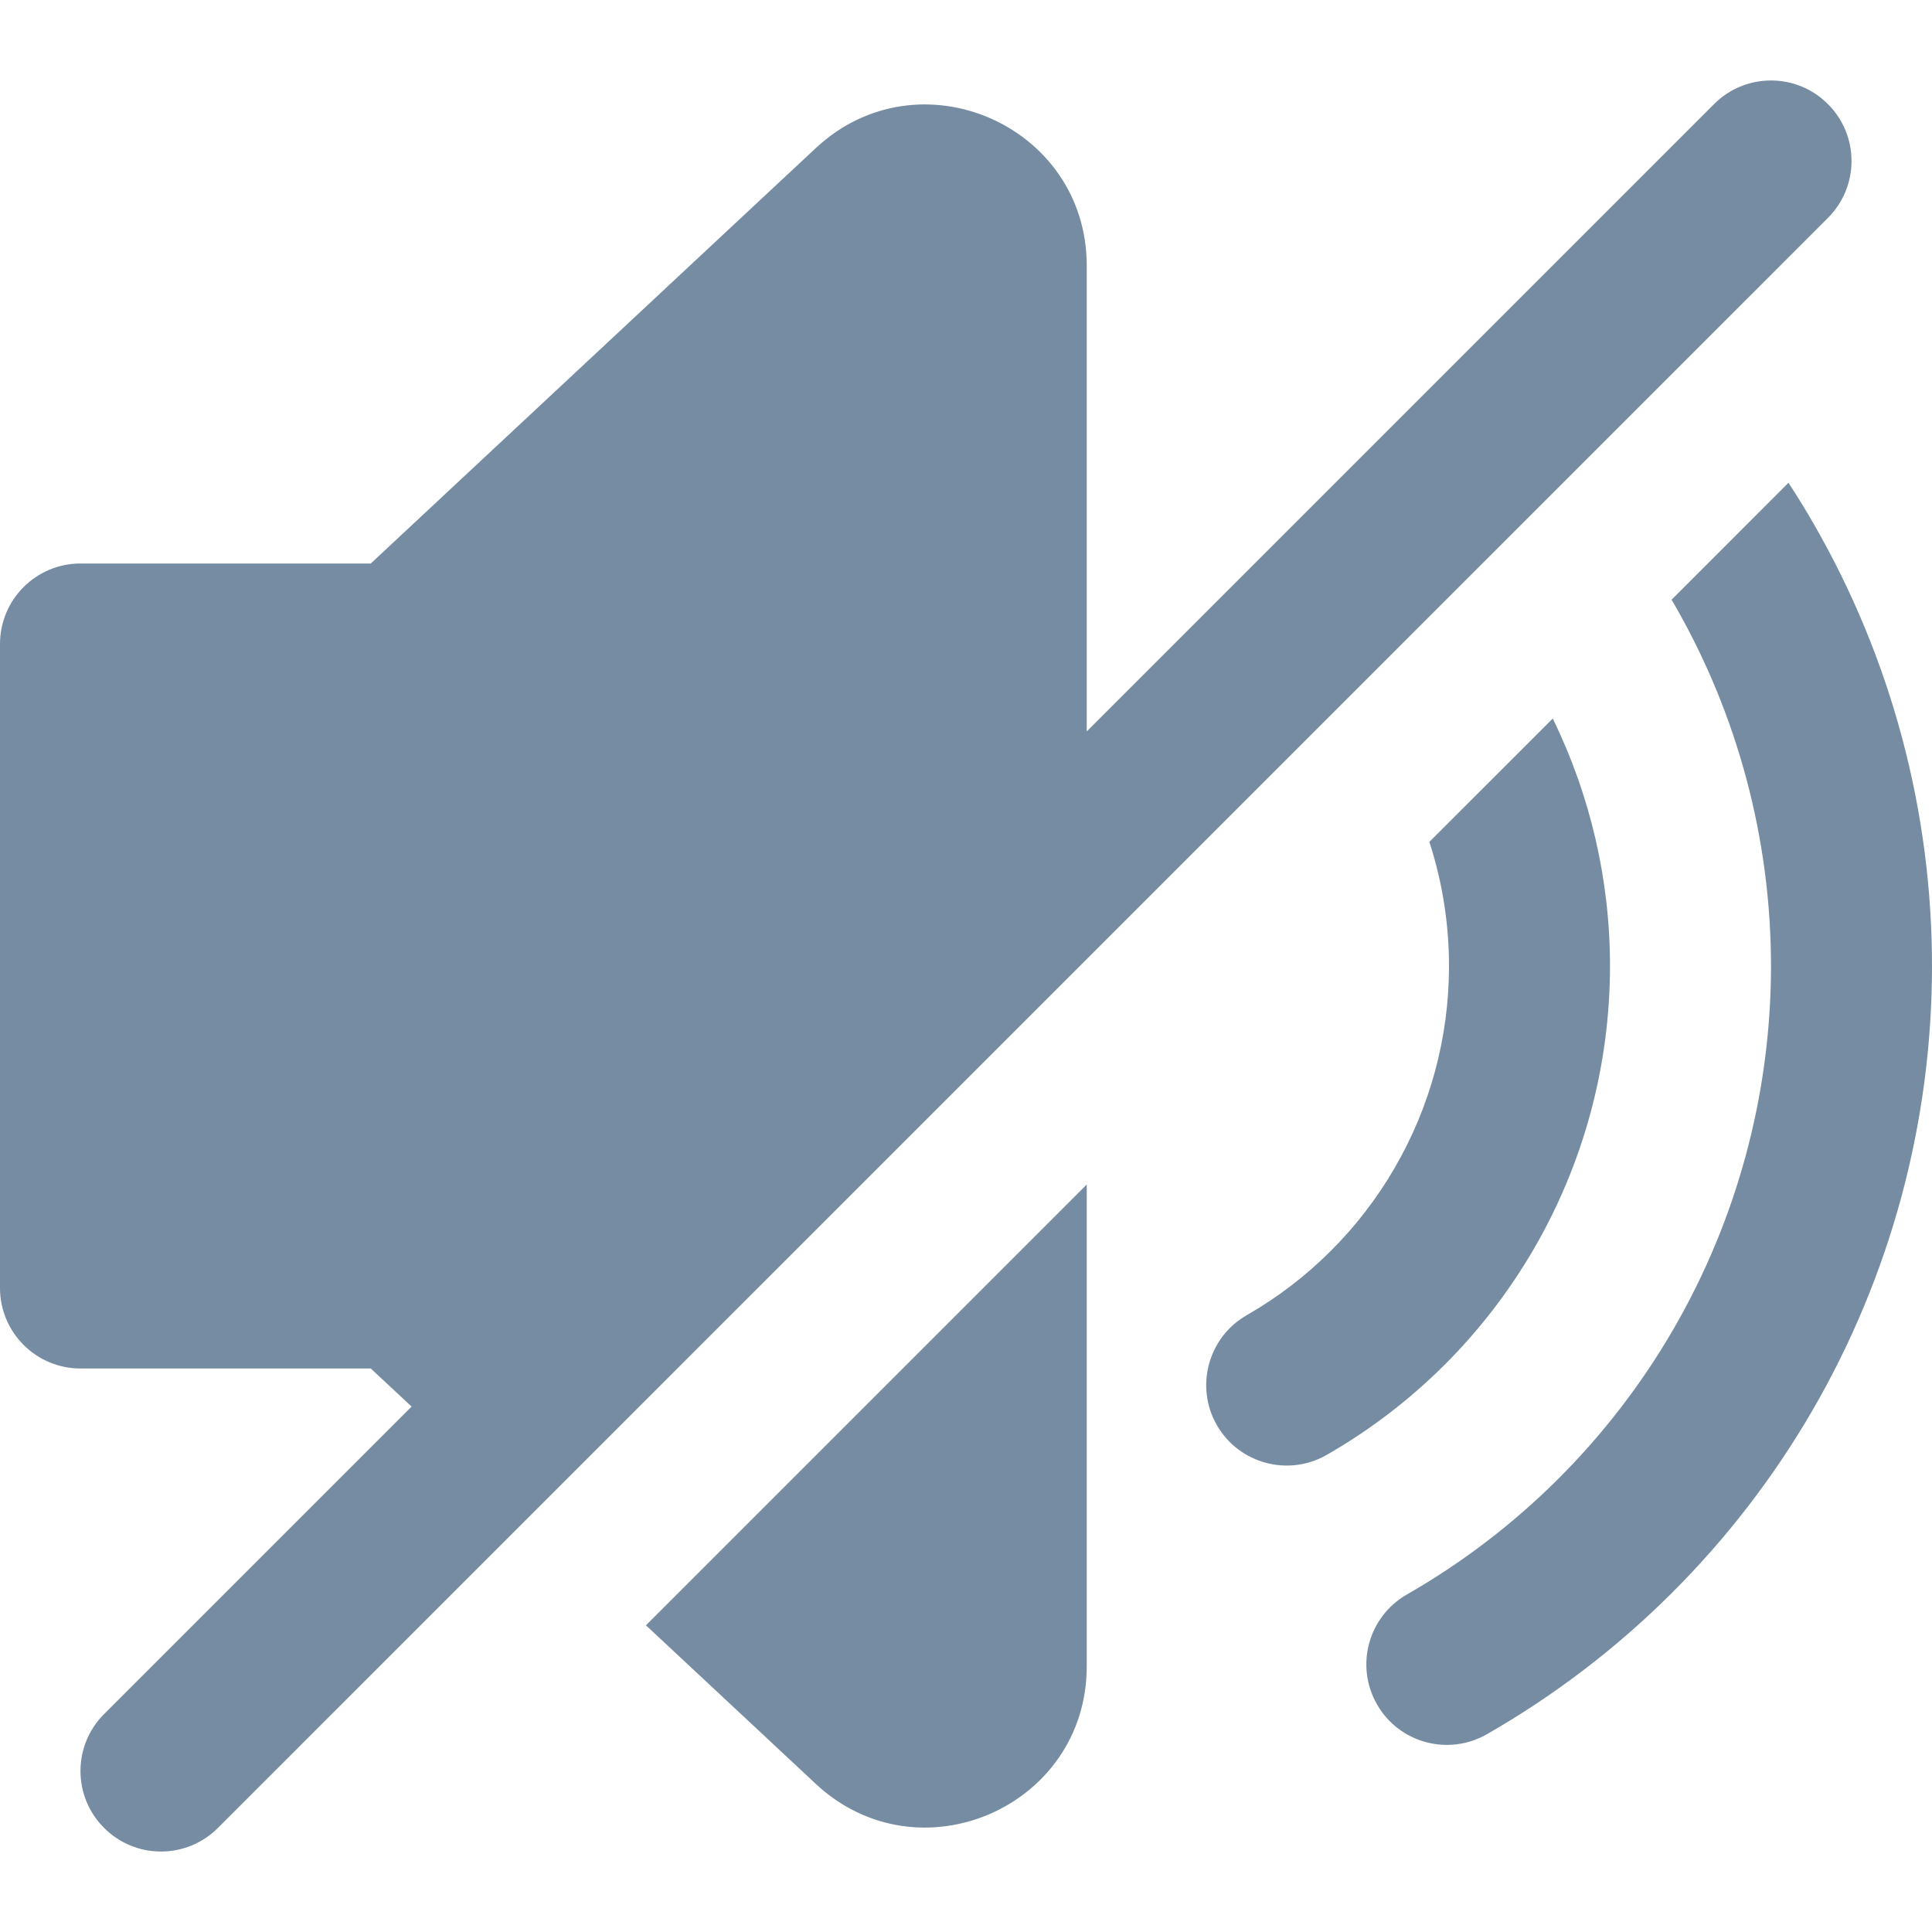
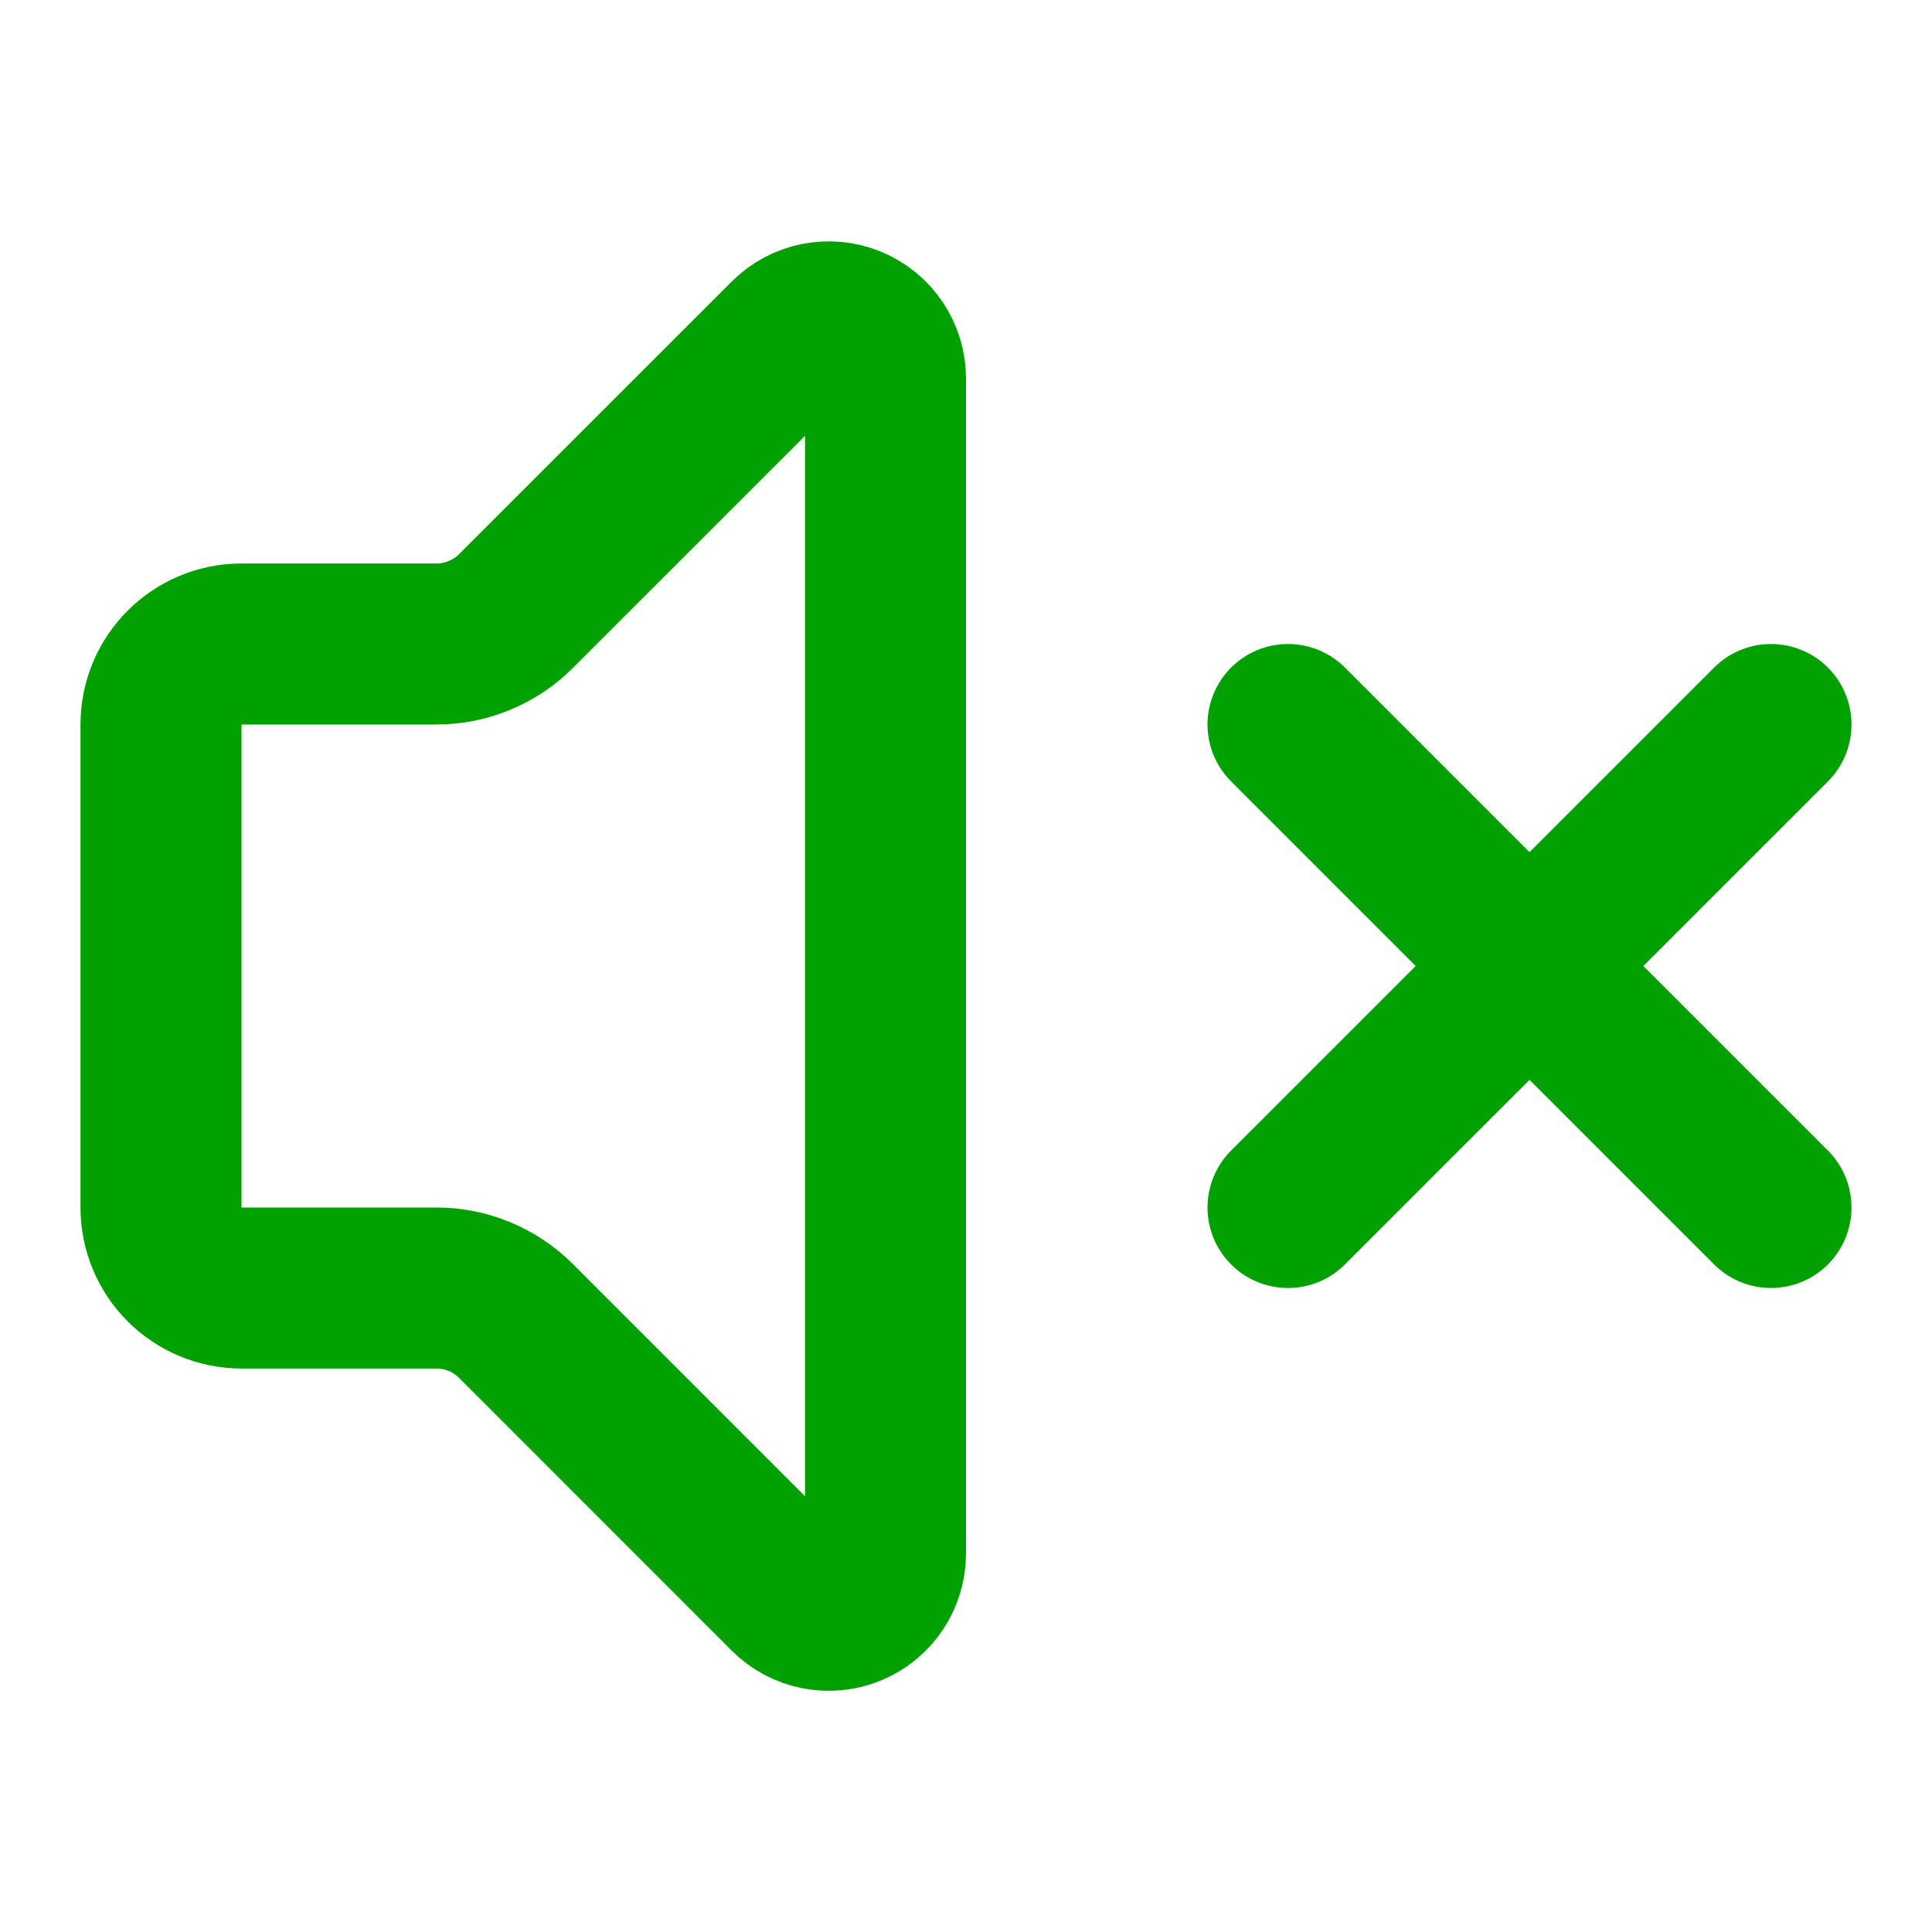
- <svg xmlns="http://www.w3.org/2000/svg" width="800px" height="800px" viewBox="0 -1 24 24" id="meteor-icon-kit__solid-volume-mute" fill="none">
-   <path d="M1.293 20.293C0.902 20.683 0.902 21.317 1.293 21.707C1.683 22.098 2.317 22.098 2.707 21.707L3.7 20.715C3.702 20.712 3.705 20.71 3.707 20.707L21.707 2.707C21.71 2.705 21.712 2.702 21.715 2.7L22.707 1.707C23.098 1.317 23.098 0.683 22.707 0.293C22.317 -0.098 21.683 -0.098 21.293 0.293L13.5 8.086V2.301C13.5 0.553 11.414 -0.354 10.135 0.839L4.606 6H1C0.448 6 0 6.448 0 7V15C0 15.552 0.448 16 1 16H4.606L5.113 16.473L1.293 20.293z" fill="#758CA3" />
-   <path d="M8.024 19.19L13.5 13.714V19.699C13.5 21.448 11.414 22.354 10.135 21.161L8.024 19.19z" fill="#758CA3" />
-   <path d="M17.756 9.458L19.289 7.926C19.757 8.884 20.002 9.94 20 11.011C19.998 12.242 19.672 13.45 19.054 14.514C18.436 15.578 17.549 16.461 16.481 17.073C16.002 17.348 15.391 17.182 15.116 16.703C14.842 16.224 15.008 15.613 15.487 15.338C16.249 14.901 16.883 14.27 17.324 13.51C17.766 12.75 17.999 11.887 18 11.008C18.001 10.479 17.918 9.957 17.756 9.458z" fill="#758CA3" />
-   <path d="M20.765 6.45L20.798 6.506C21.588 7.877 22.002 9.432 22 11.014C21.997 12.596 21.578 14.15 20.784 15.518C19.989 16.887 18.849 18.021 17.476 18.808C16.997 19.083 16.831 19.694 17.106 20.173C17.38 20.652 17.991 20.818 18.471 20.543C20.148 19.582 21.543 18.195 22.514 16.522C23.484 14.85 23.997 12.951 24 11.017C24.003 9.083 23.496 7.183 22.53 5.507C22.431 5.334 22.326 5.164 22.217 4.997L20.765 6.45z" fill="#758CA3" />
+ <svg xmlns="http://www.w3.org/2000/svg" width="24" height="24" viewBox="0 0 24 24" fill="none" stroke="#00A100" stroke-width="2" stroke-linecap="round" stroke-linejoin="round" class="lucide lucide-volume-x-icon lucide-volume-x">
+   <path d="M11 4.702a.705.705 0 0 0-1.203-.498L6.413 7.587A1.4 1.4 0 0 1 5.416 8H3a1 1 0 0 0-1 1v6a1 1 0 0 0 1 1h2.416a1.4 1.4 0 0 1 .997.413l3.383 3.384A.705.705 0 0 0 11 19.298z" />
+   <line x1="22" x2="16" y1="9" y2="15" />
+   <line x1="16" x2="22" y1="9" y2="15" />
</svg>
